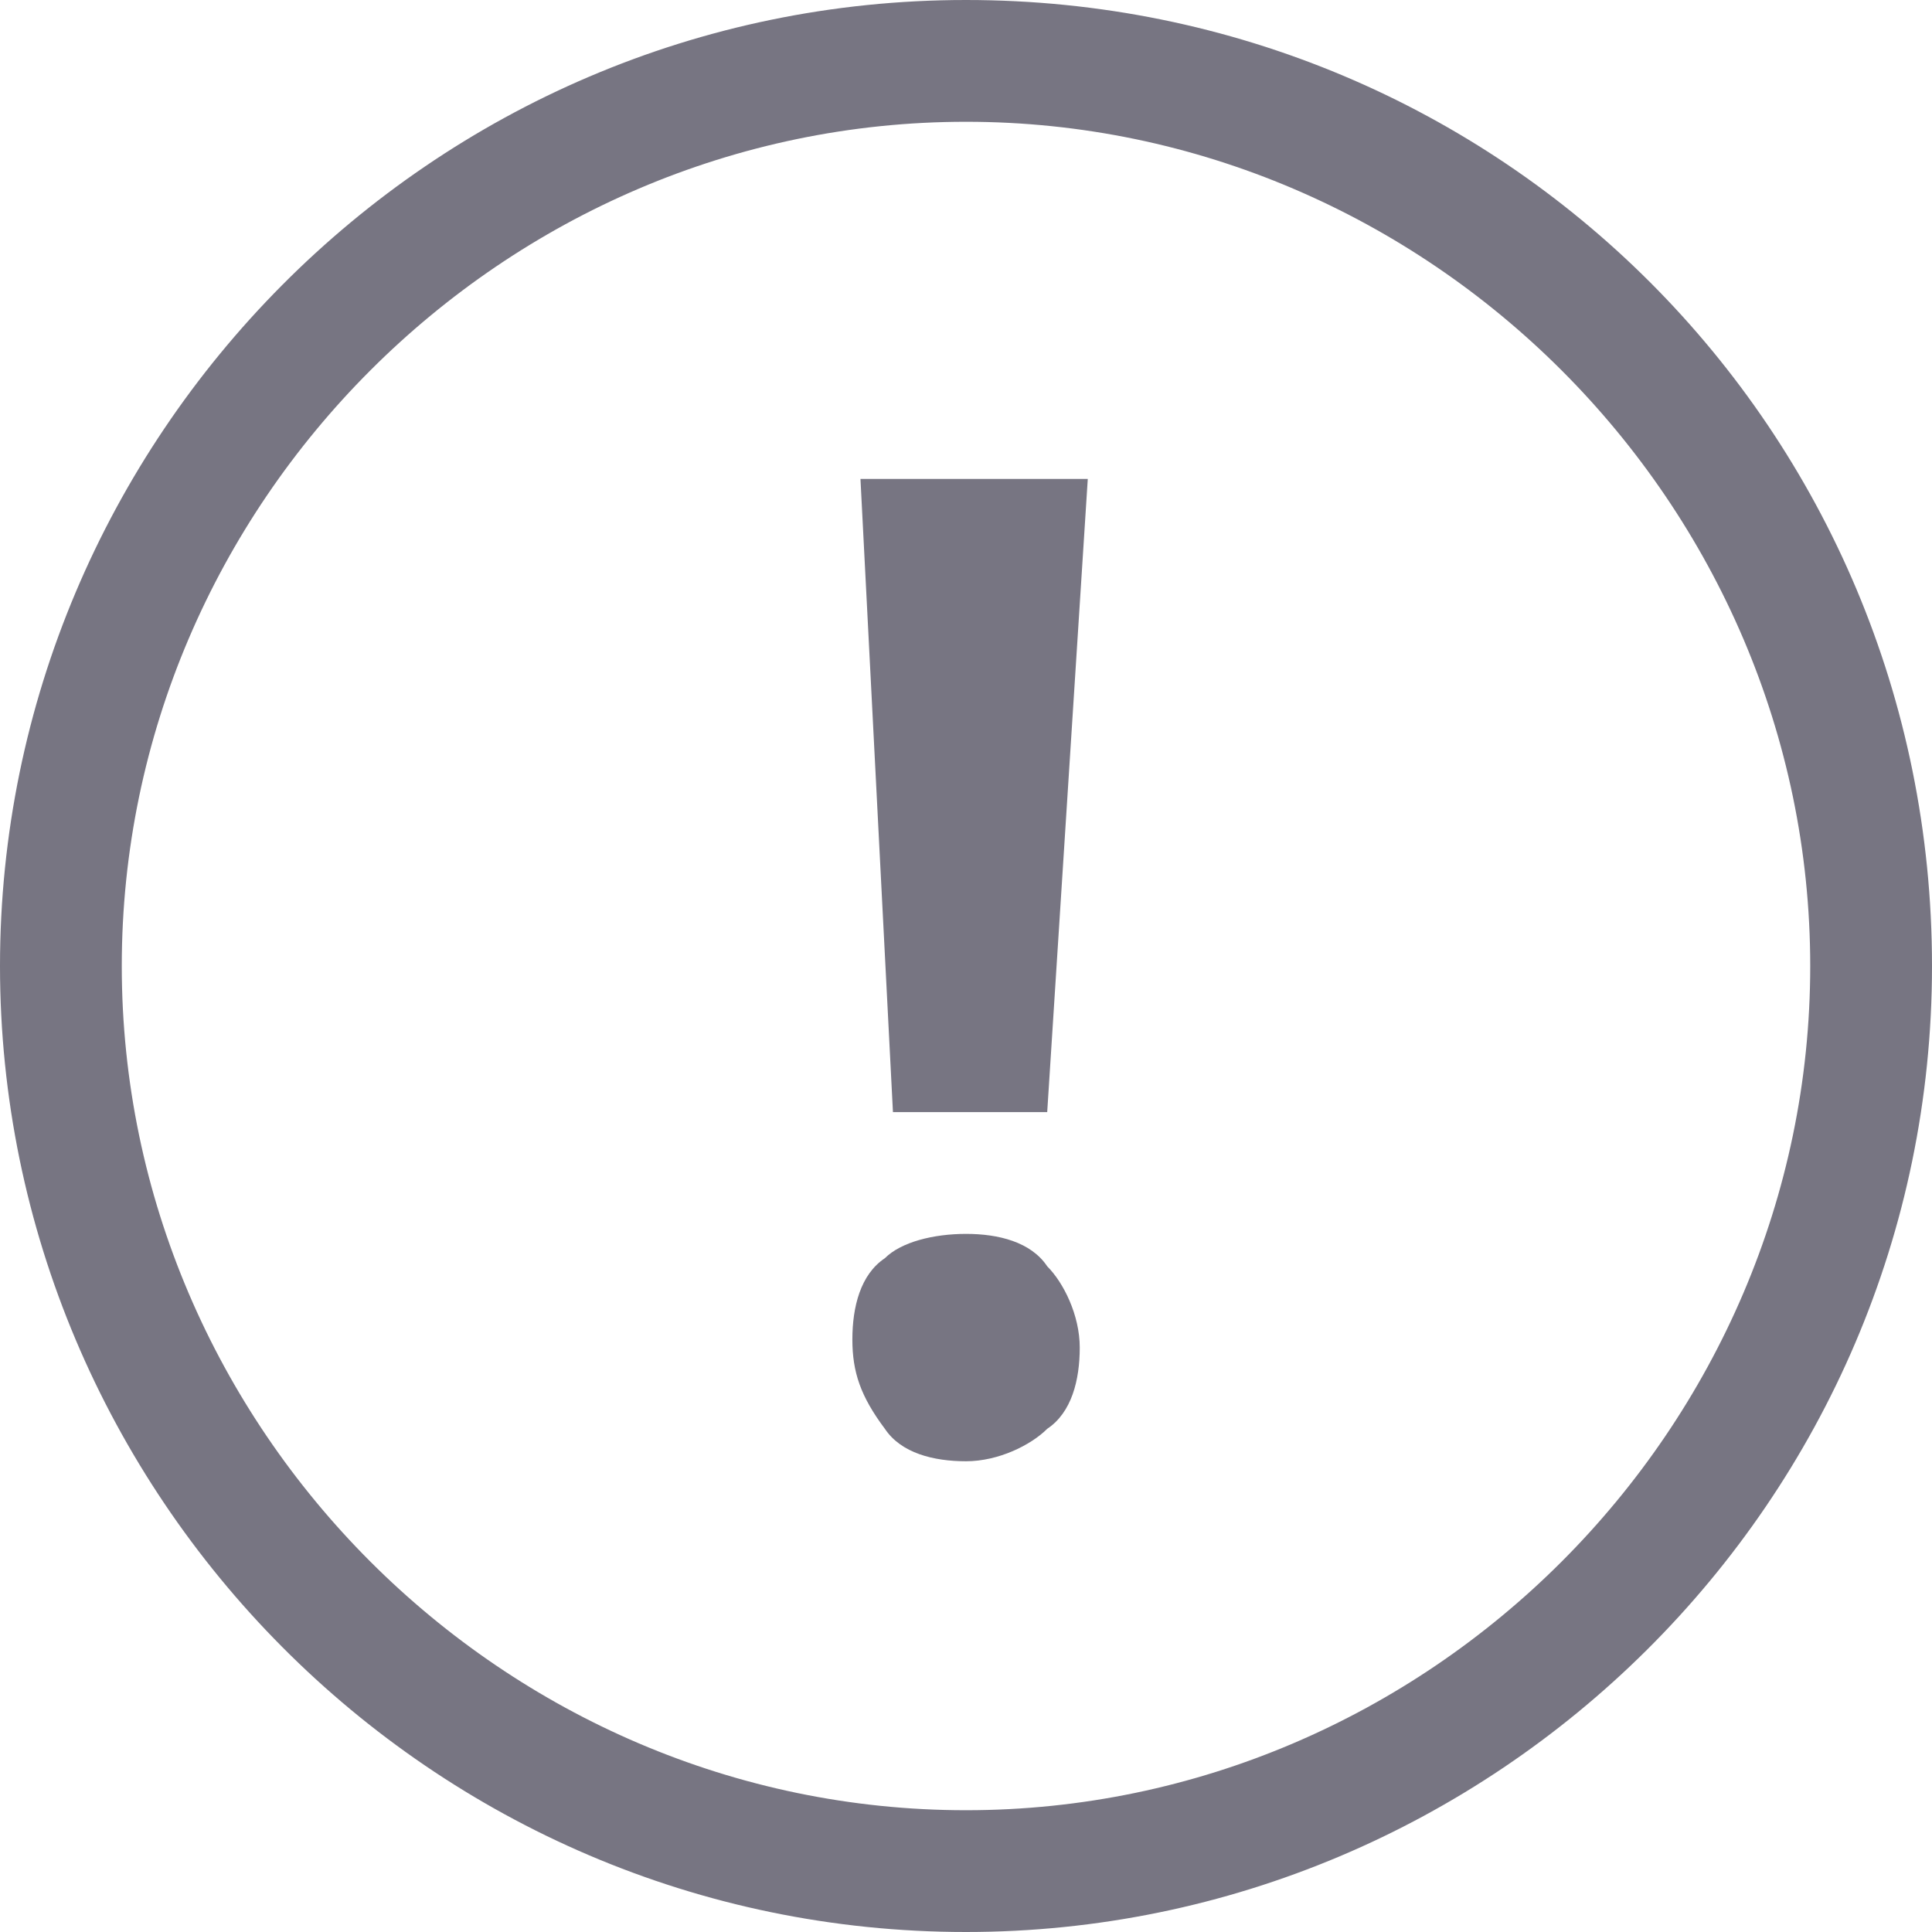
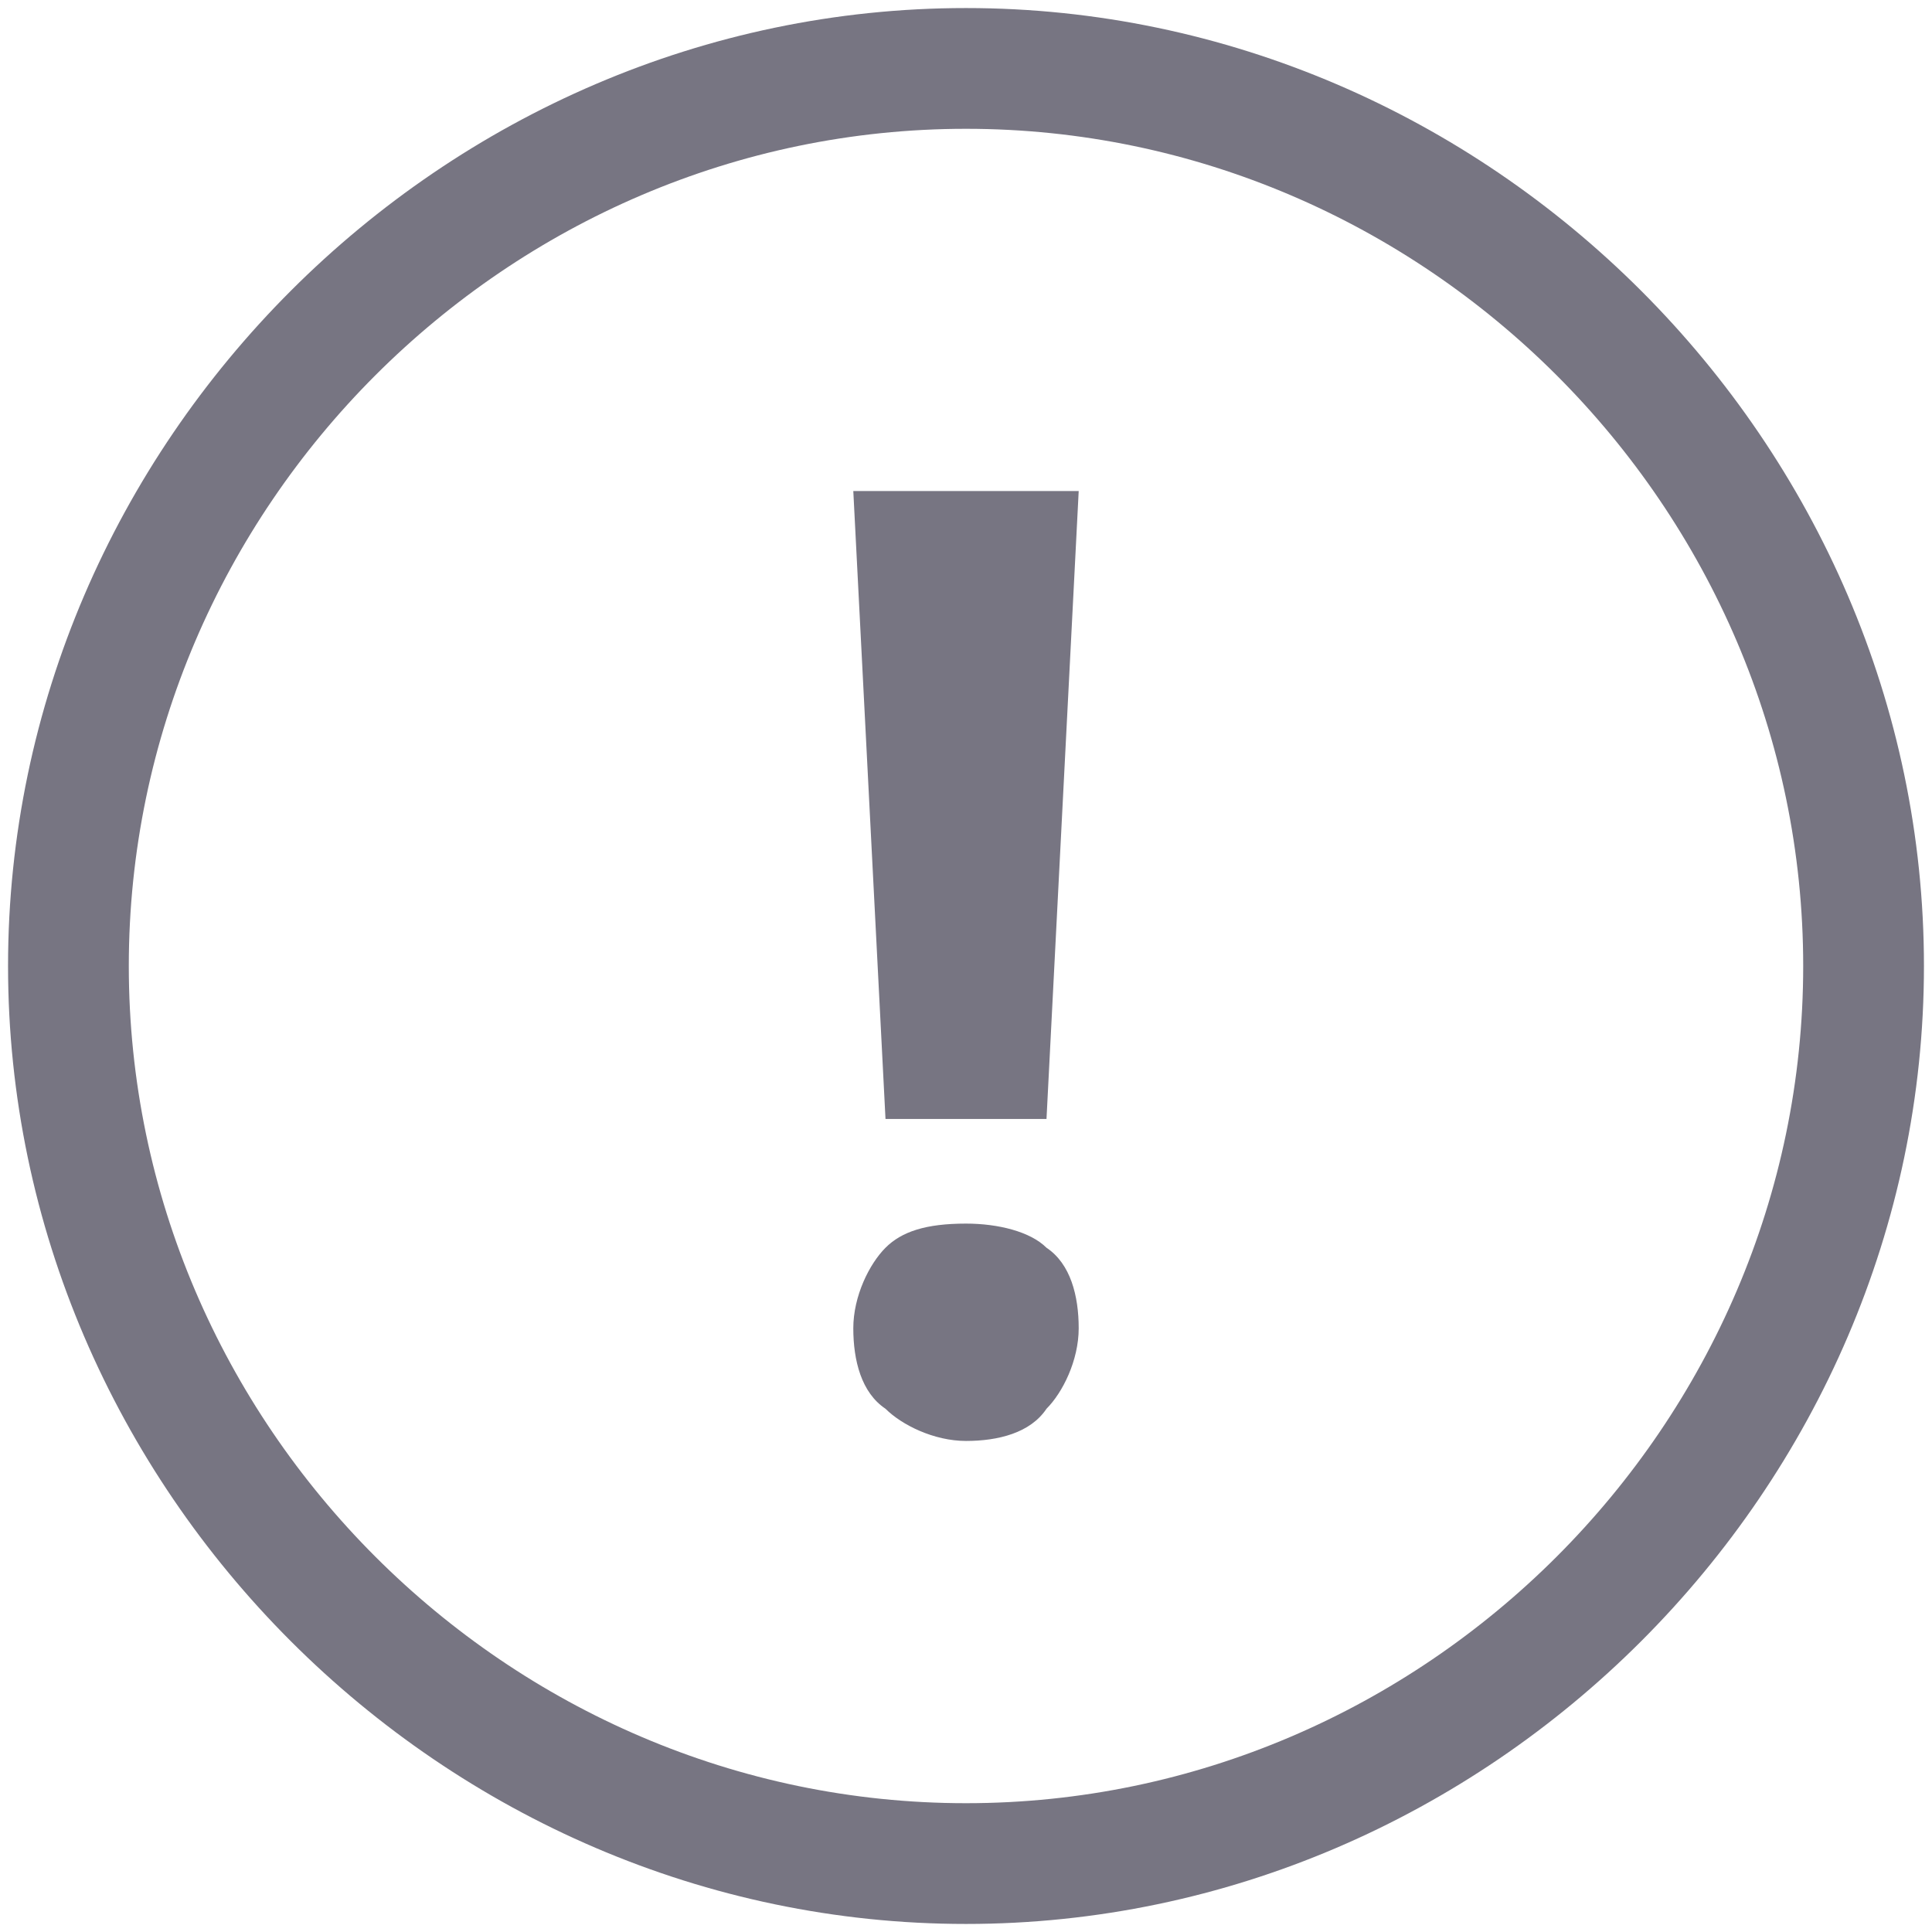
- <svg xmlns="http://www.w3.org/2000/svg" version="1.1" width="32" height="32" viewBox="0 0 32 32">
-   <path fill="#777582" d="M16 32c-8.874 0-16-7.261-16-16s7.126-16 16-16 16 7.126 16 16-7.261 16-16 16zM16 2.017c-7.664 0-13.983 6.319-13.983 13.983s6.319 13.983 13.983 13.983 13.983-6.319 13.983-13.983-6.319-13.983-13.983-13.983z" />
-   <path fill="#777582" d="M14.118 22.185c0-0.538 0.134-1.076 0.538-1.345 0.269-0.269 0.807-0.403 1.345-0.403s1.076 0.134 1.345 0.538c0.269 0.269 0.538 0.807 0.538 1.345s-0.134 1.076-0.538 1.345c-0.269 0.269-0.807 0.538-1.345 0.538s-1.076-0.134-1.345-0.538c-0.403-0.538-0.538-0.941-0.538-1.479zM17.345 18.42h-2.555l-0.538-10.487h3.765l-0.672 10.487z" />
+ <svg xmlns="http://www.w3.org/2000/svg" version="1.1" id="Ebene_1" x="0px" y="0px" viewBox="0 0 24 24" style="enable-background:new 0 0 24 24;" xml:space="preserve">
+   <style type="text/css">
+ 	.st0{fill:#777582;}
+ </style>
+   <g>
+     <path class="st0" d="M12,0.1C5.5,0.1,0.1,5.5,0.1,12S5.5,23.9,12,23.9S23.9,18.5,23.9,12S18.5,0.1,12,0.1z M12,22.4   C6.3,22.4,1.6,17.7,1.6,12S6.3,1.6,12,1.6S22.4,6.3,22.4,12S17.7,22.4,12,22.4z" />
+     <path class="st0" d="M12,15.2c-0.5,0-0.8,0.1-1,0.3s-0.4,0.6-0.4,1c0,0.4,0.1,0.8,0.4,1c0.2,0.2,0.6,0.4,1,0.4c0.4,0,0.8-0.1,1-0.4   c0.2-0.2,0.4-0.6,0.4-1c0-0.4-0.1-0.8-0.4-1C12.8,15.3,12.4,15.2,12,15.2z" />
+     <polygon class="st0" points="11,13.9 13,13.9 13.4,6.1 10.6,6.1  " />
+   </g>
</svg>
